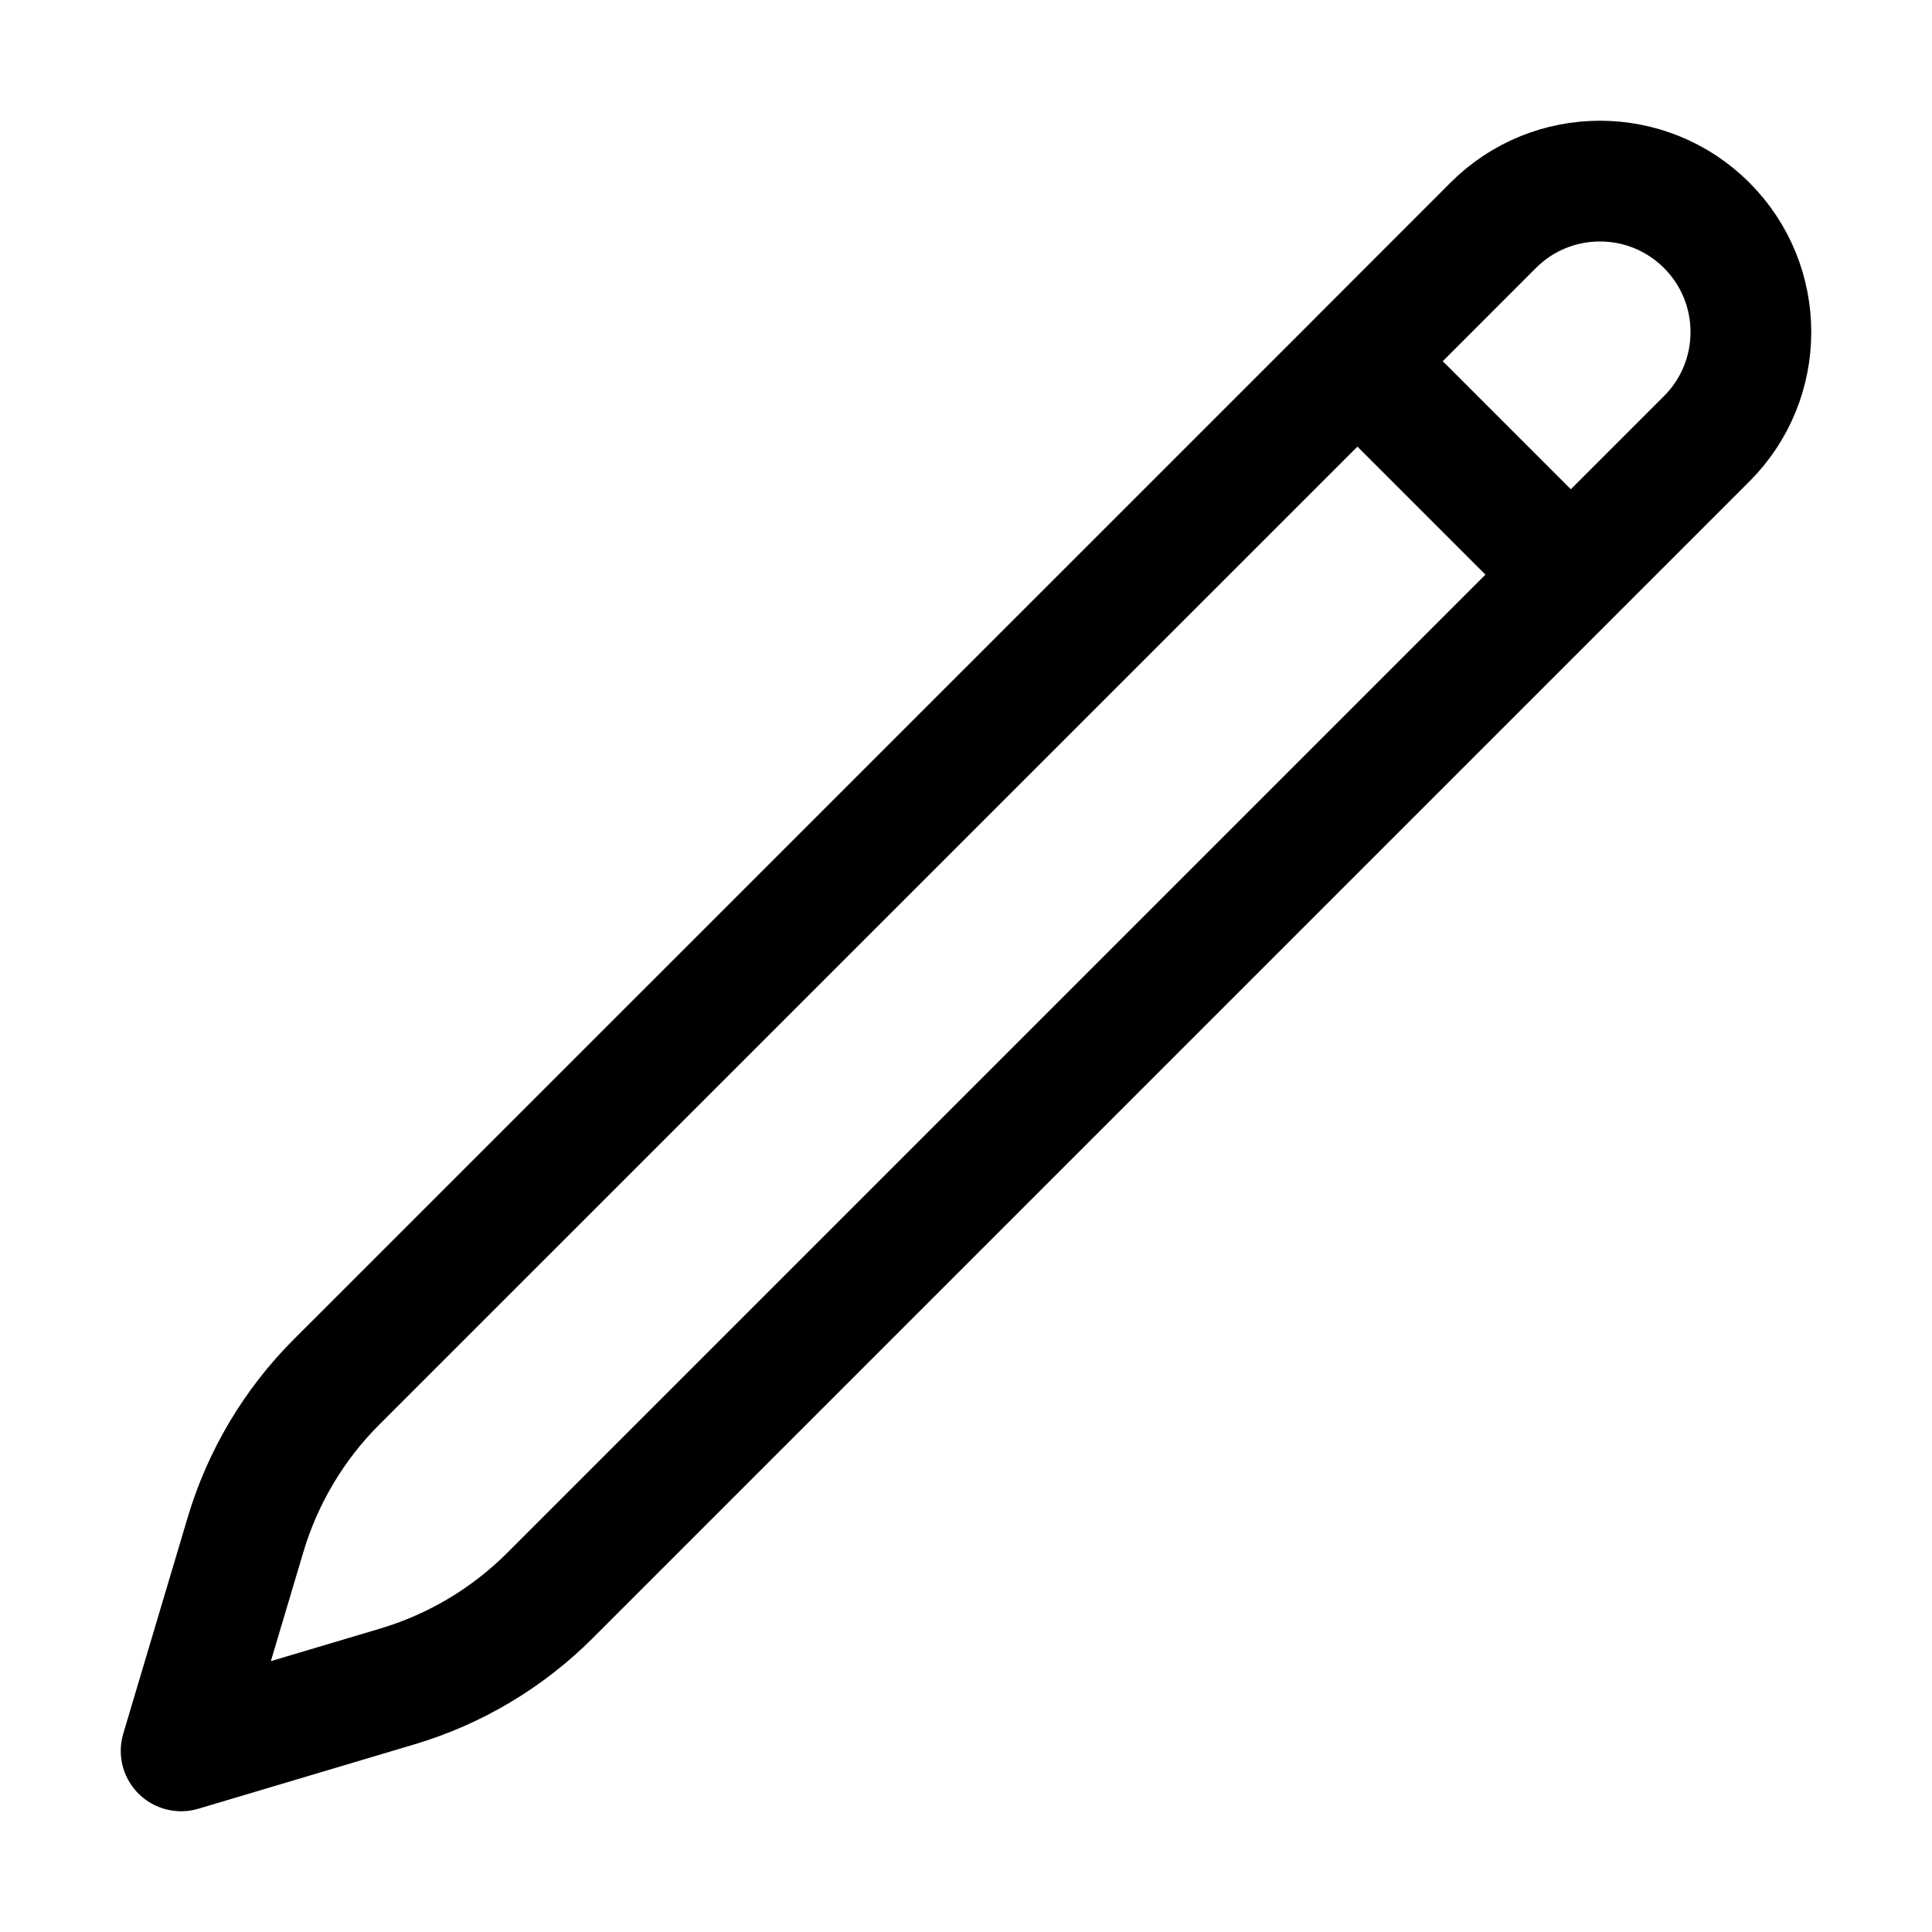
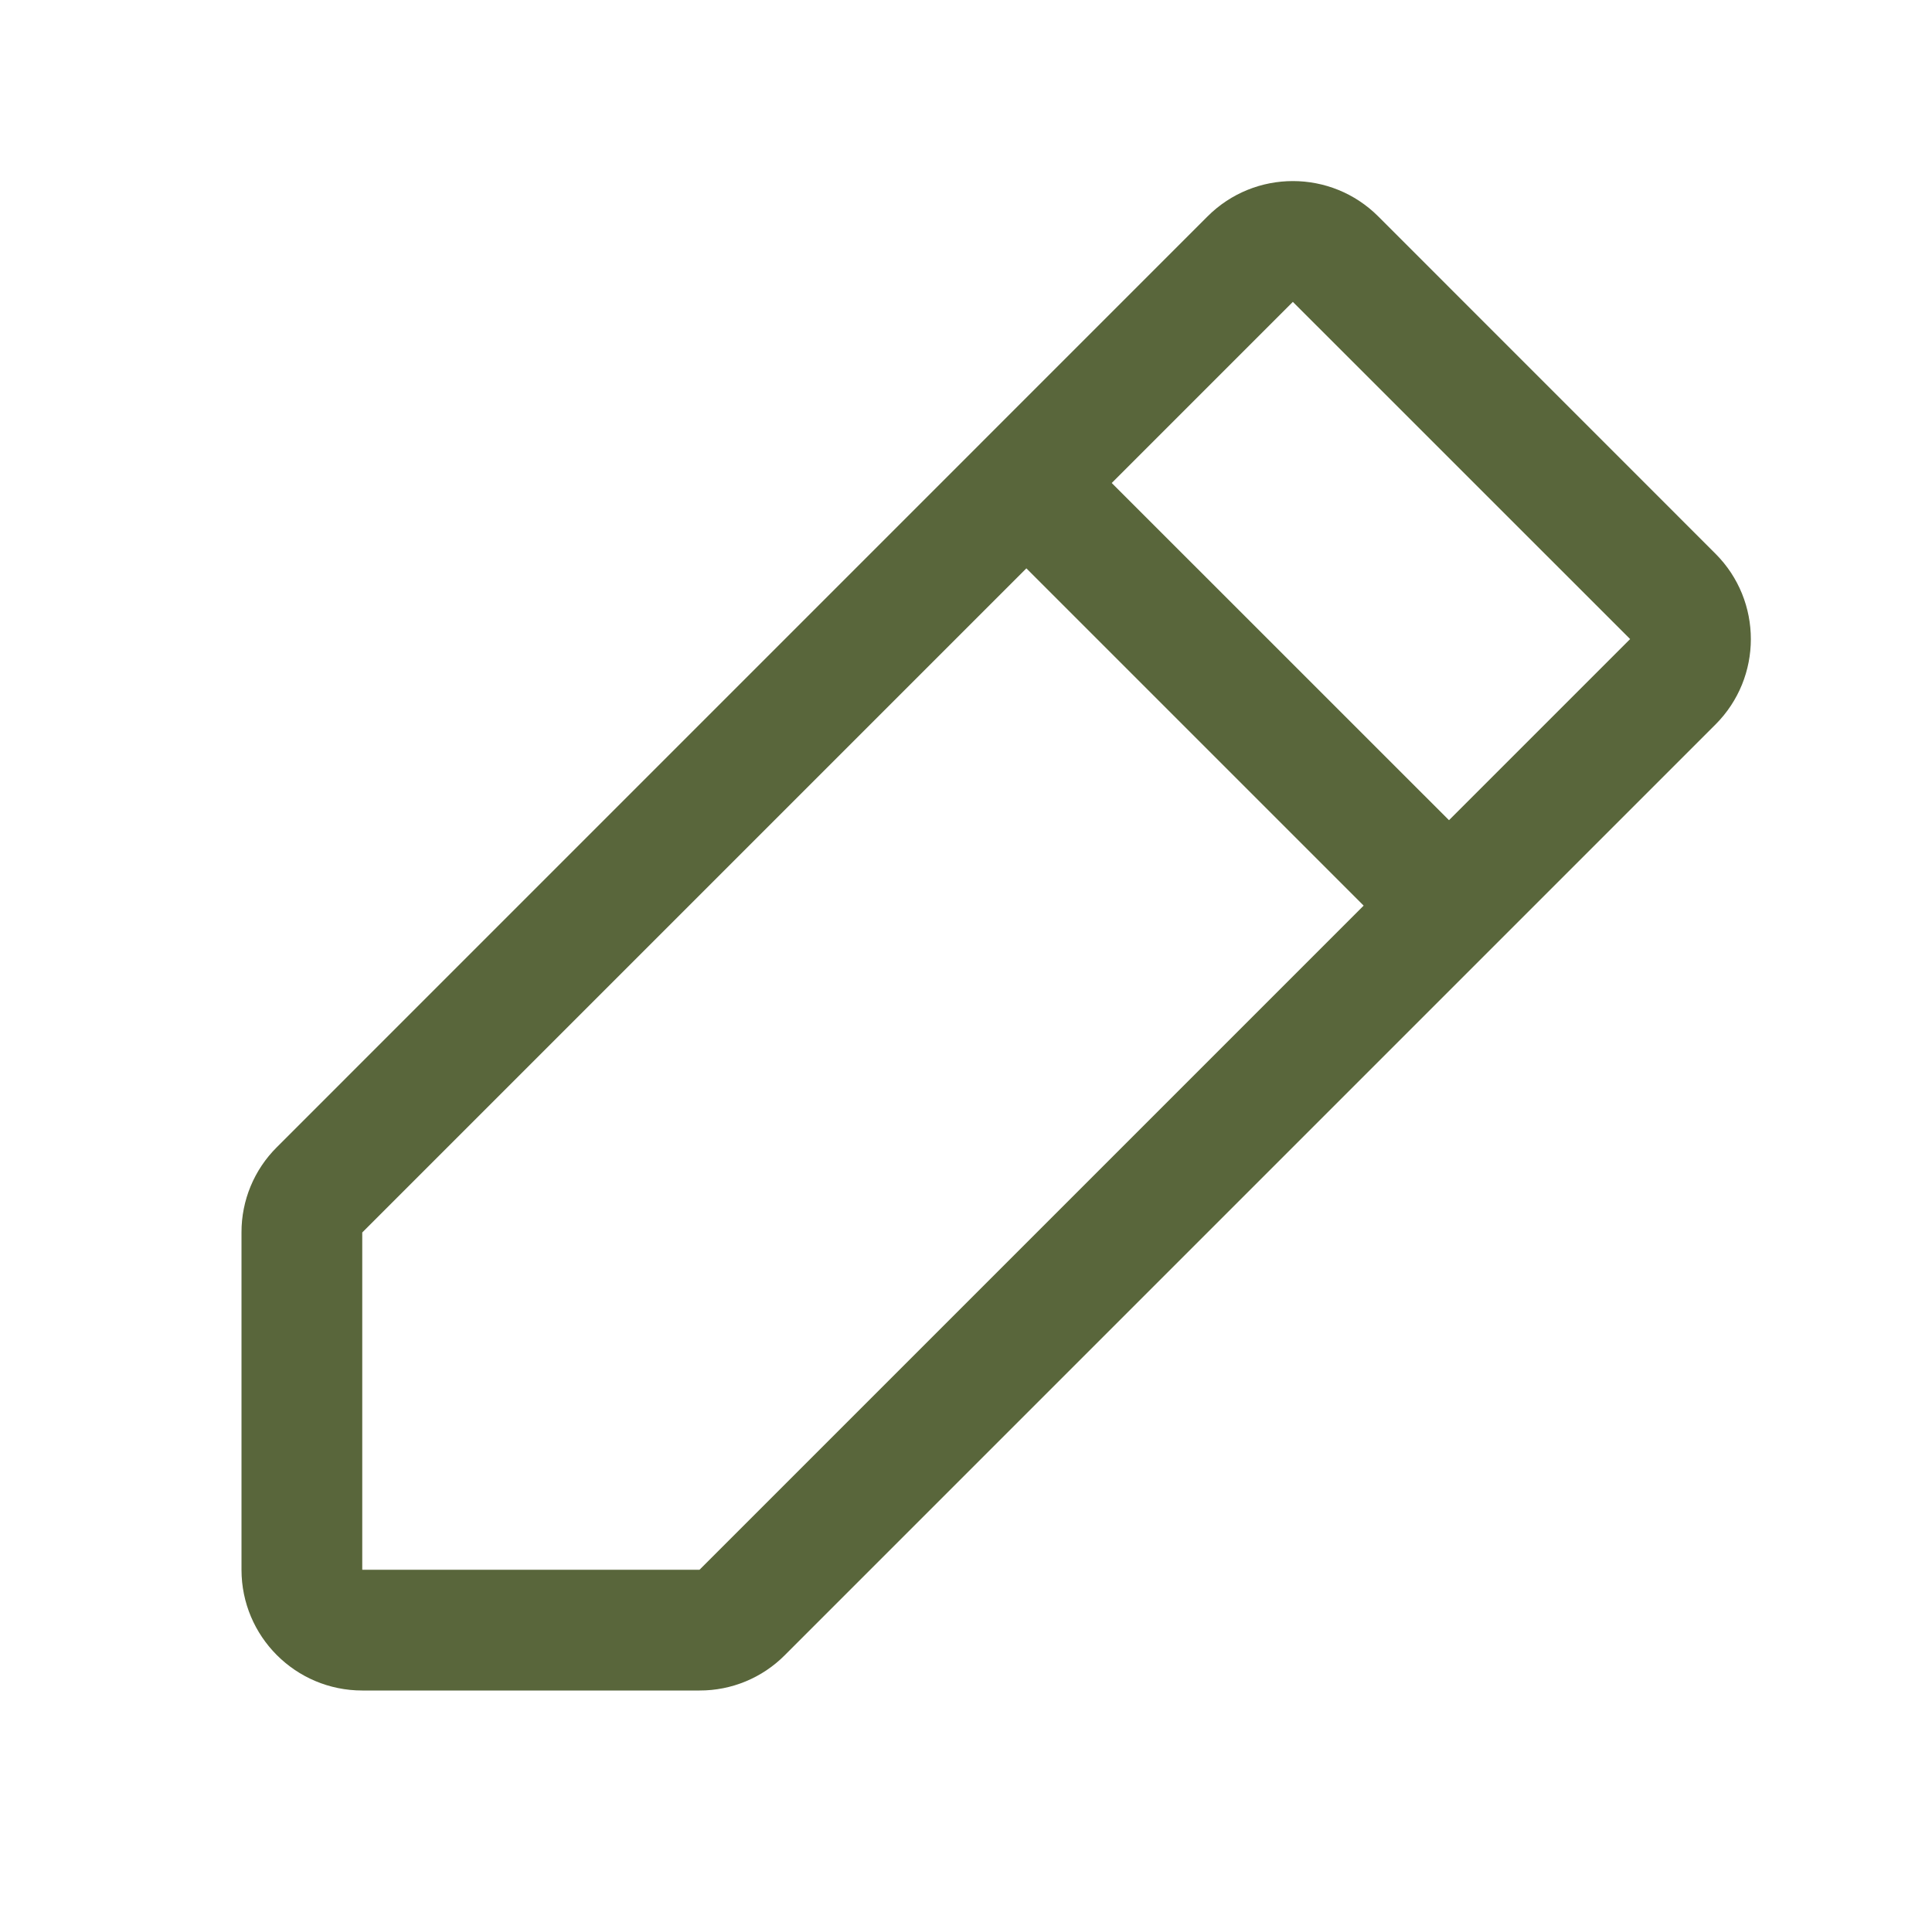
- <svg xmlns="http://www.w3.org/2000/svg" fill="none" viewBox="0 0 24 24" stroke-width="1.5" stroke="currentColor" class="size-6">
-   <path stroke-linecap="round" stroke-linejoin="round" d="m16.862 4.487 1.687-1.688a1.875 1.875 0 1 1 2.652 2.652L6.832 19.82a4.5 4.5 0 0 1-1.897 1.13l-2.685.8.8-2.685a4.5 4.5 0 0 1 1.13-1.897L16.863 4.487Zm0 0L19.5 7.125" />
+ <svg xmlns="http://www.w3.org/2000/svg" viewBox="0 0 256 256" fill="#59663B" width="256" height="256">
+   <path d="M227.31,73.37,182.63,28.68a16,16,0,0,0-22.63,0L36.69,152A15.86,15.86,0,0,0,32,163.31V208a16,16,0,0,0,16,16H92.69A15.86,15.86,0,0,0,104,219.31L227.31,96a16,16,0,0,0,0-22.63ZM92.69,208H48V163.31l88-88L180.69,120ZM192,108.68,147.31,64l24-24L216,84.68Z" />
</svg>
